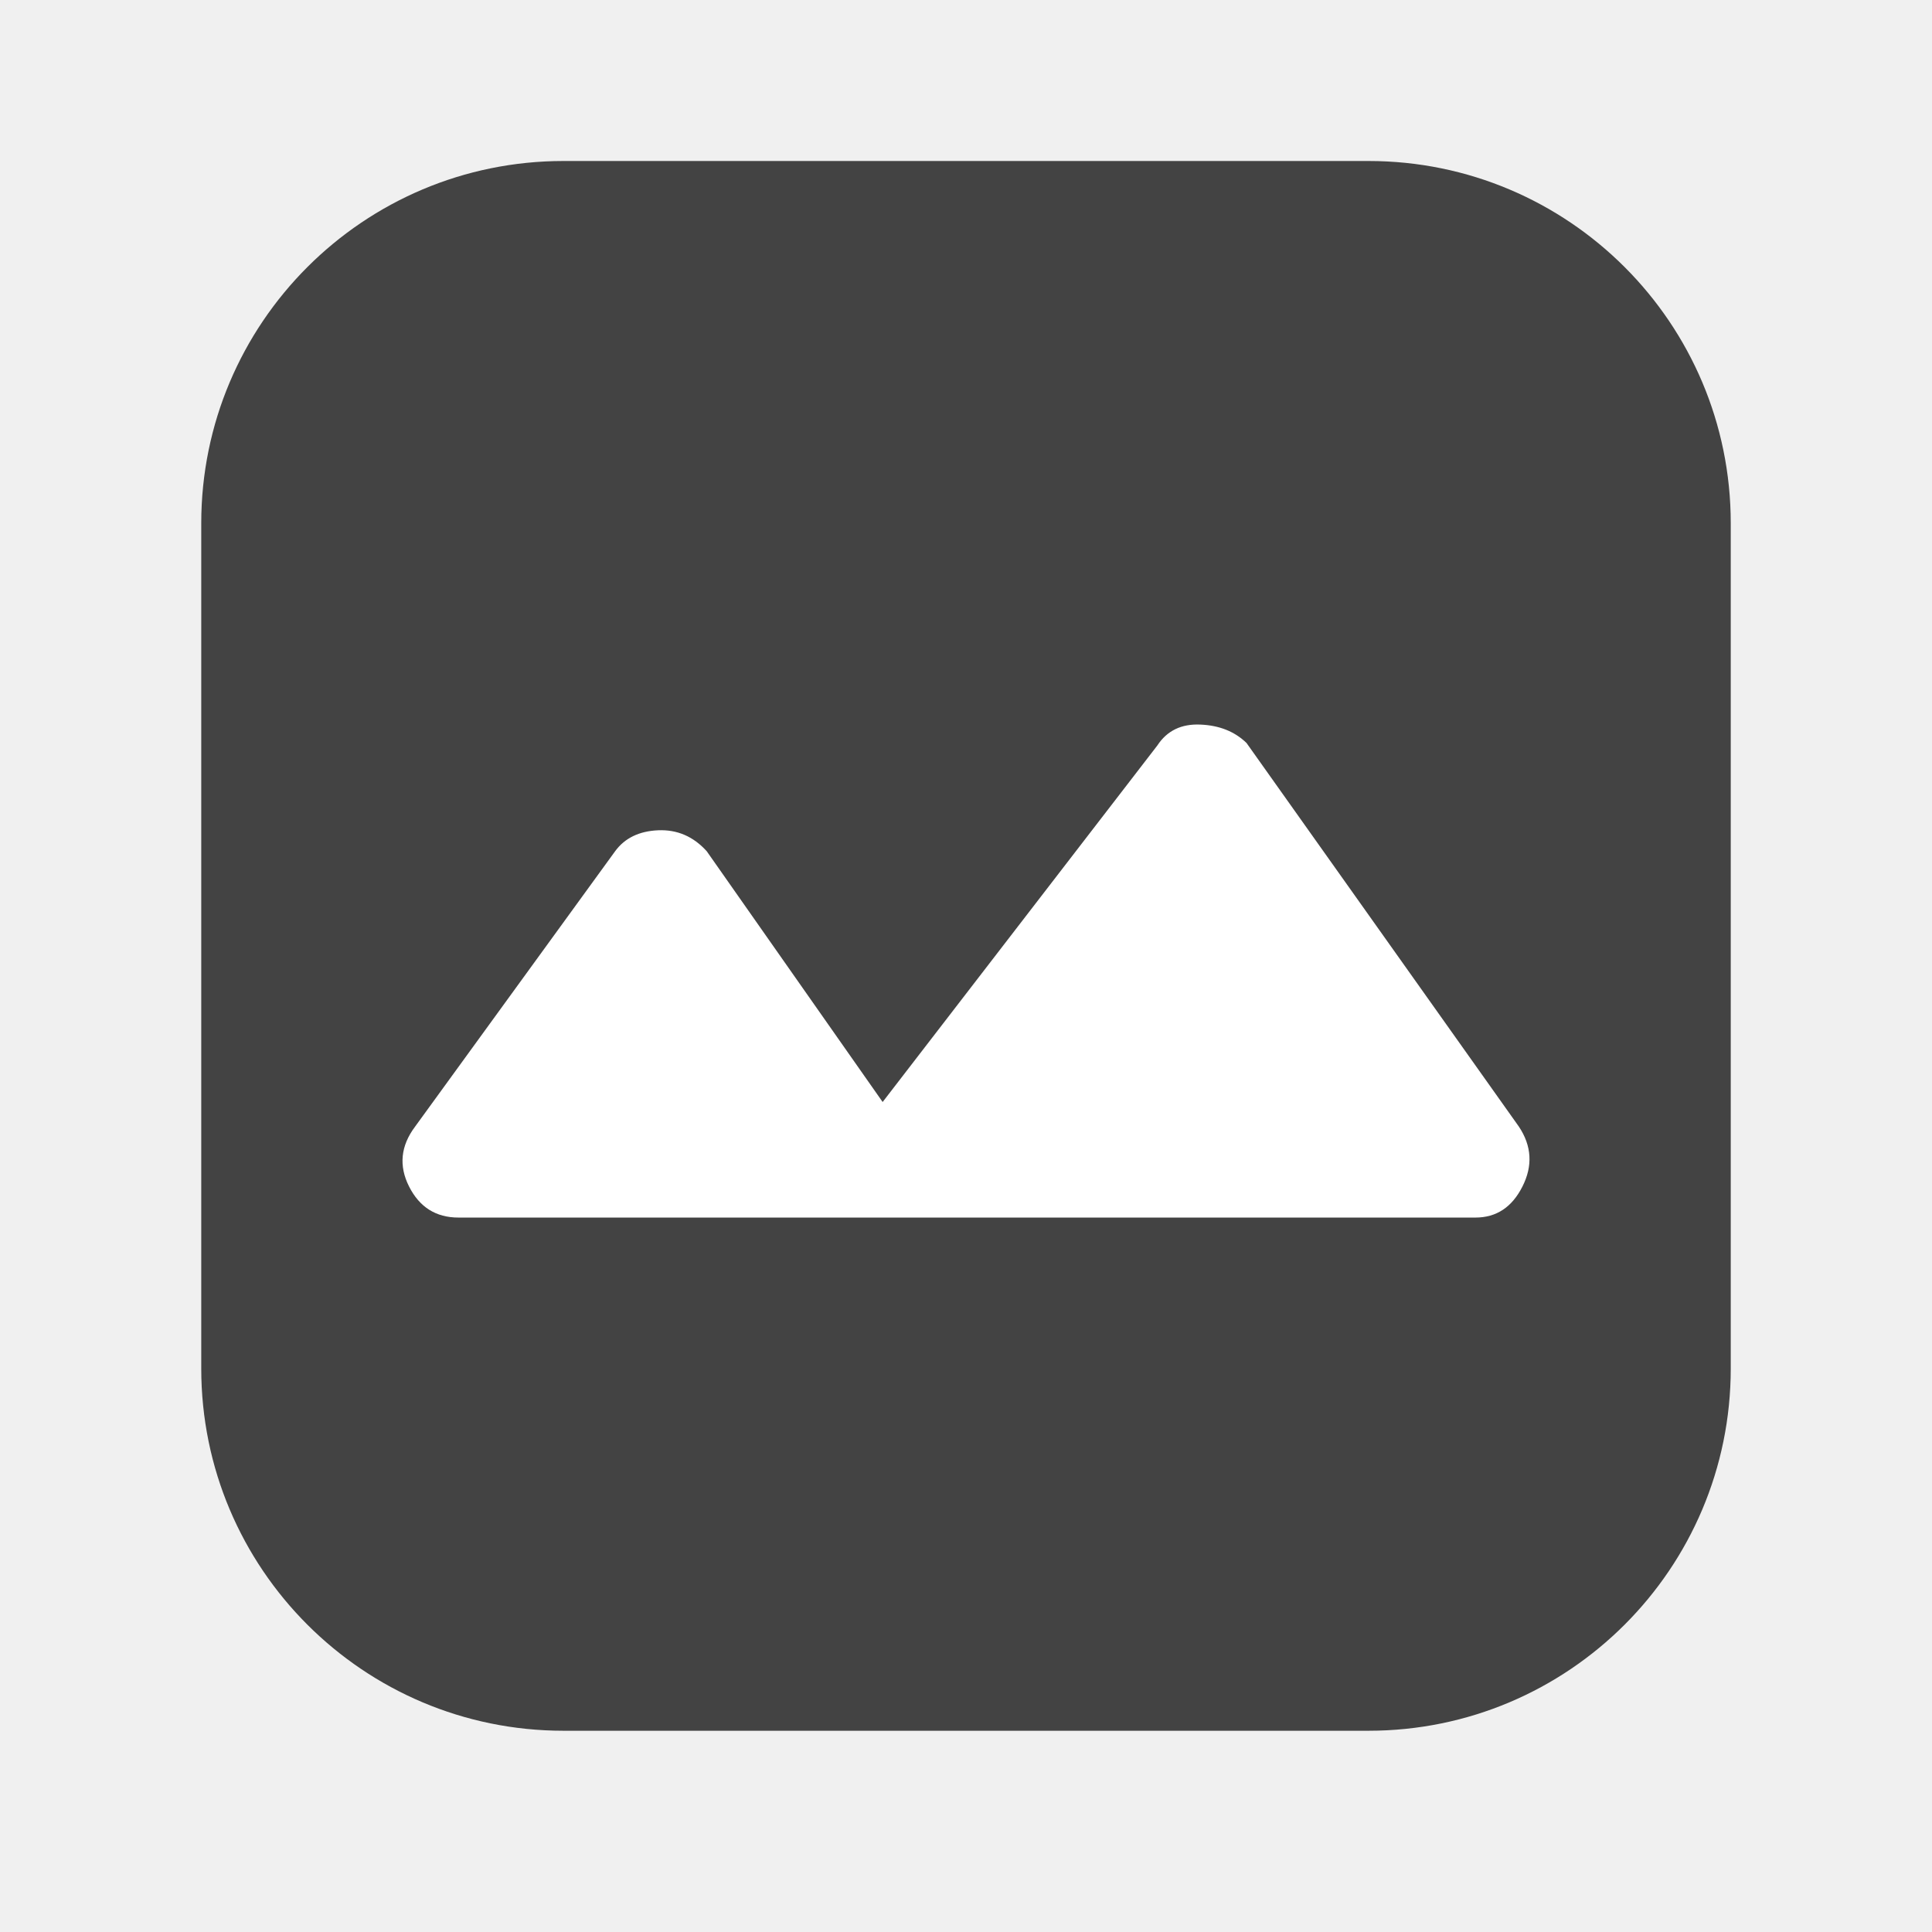
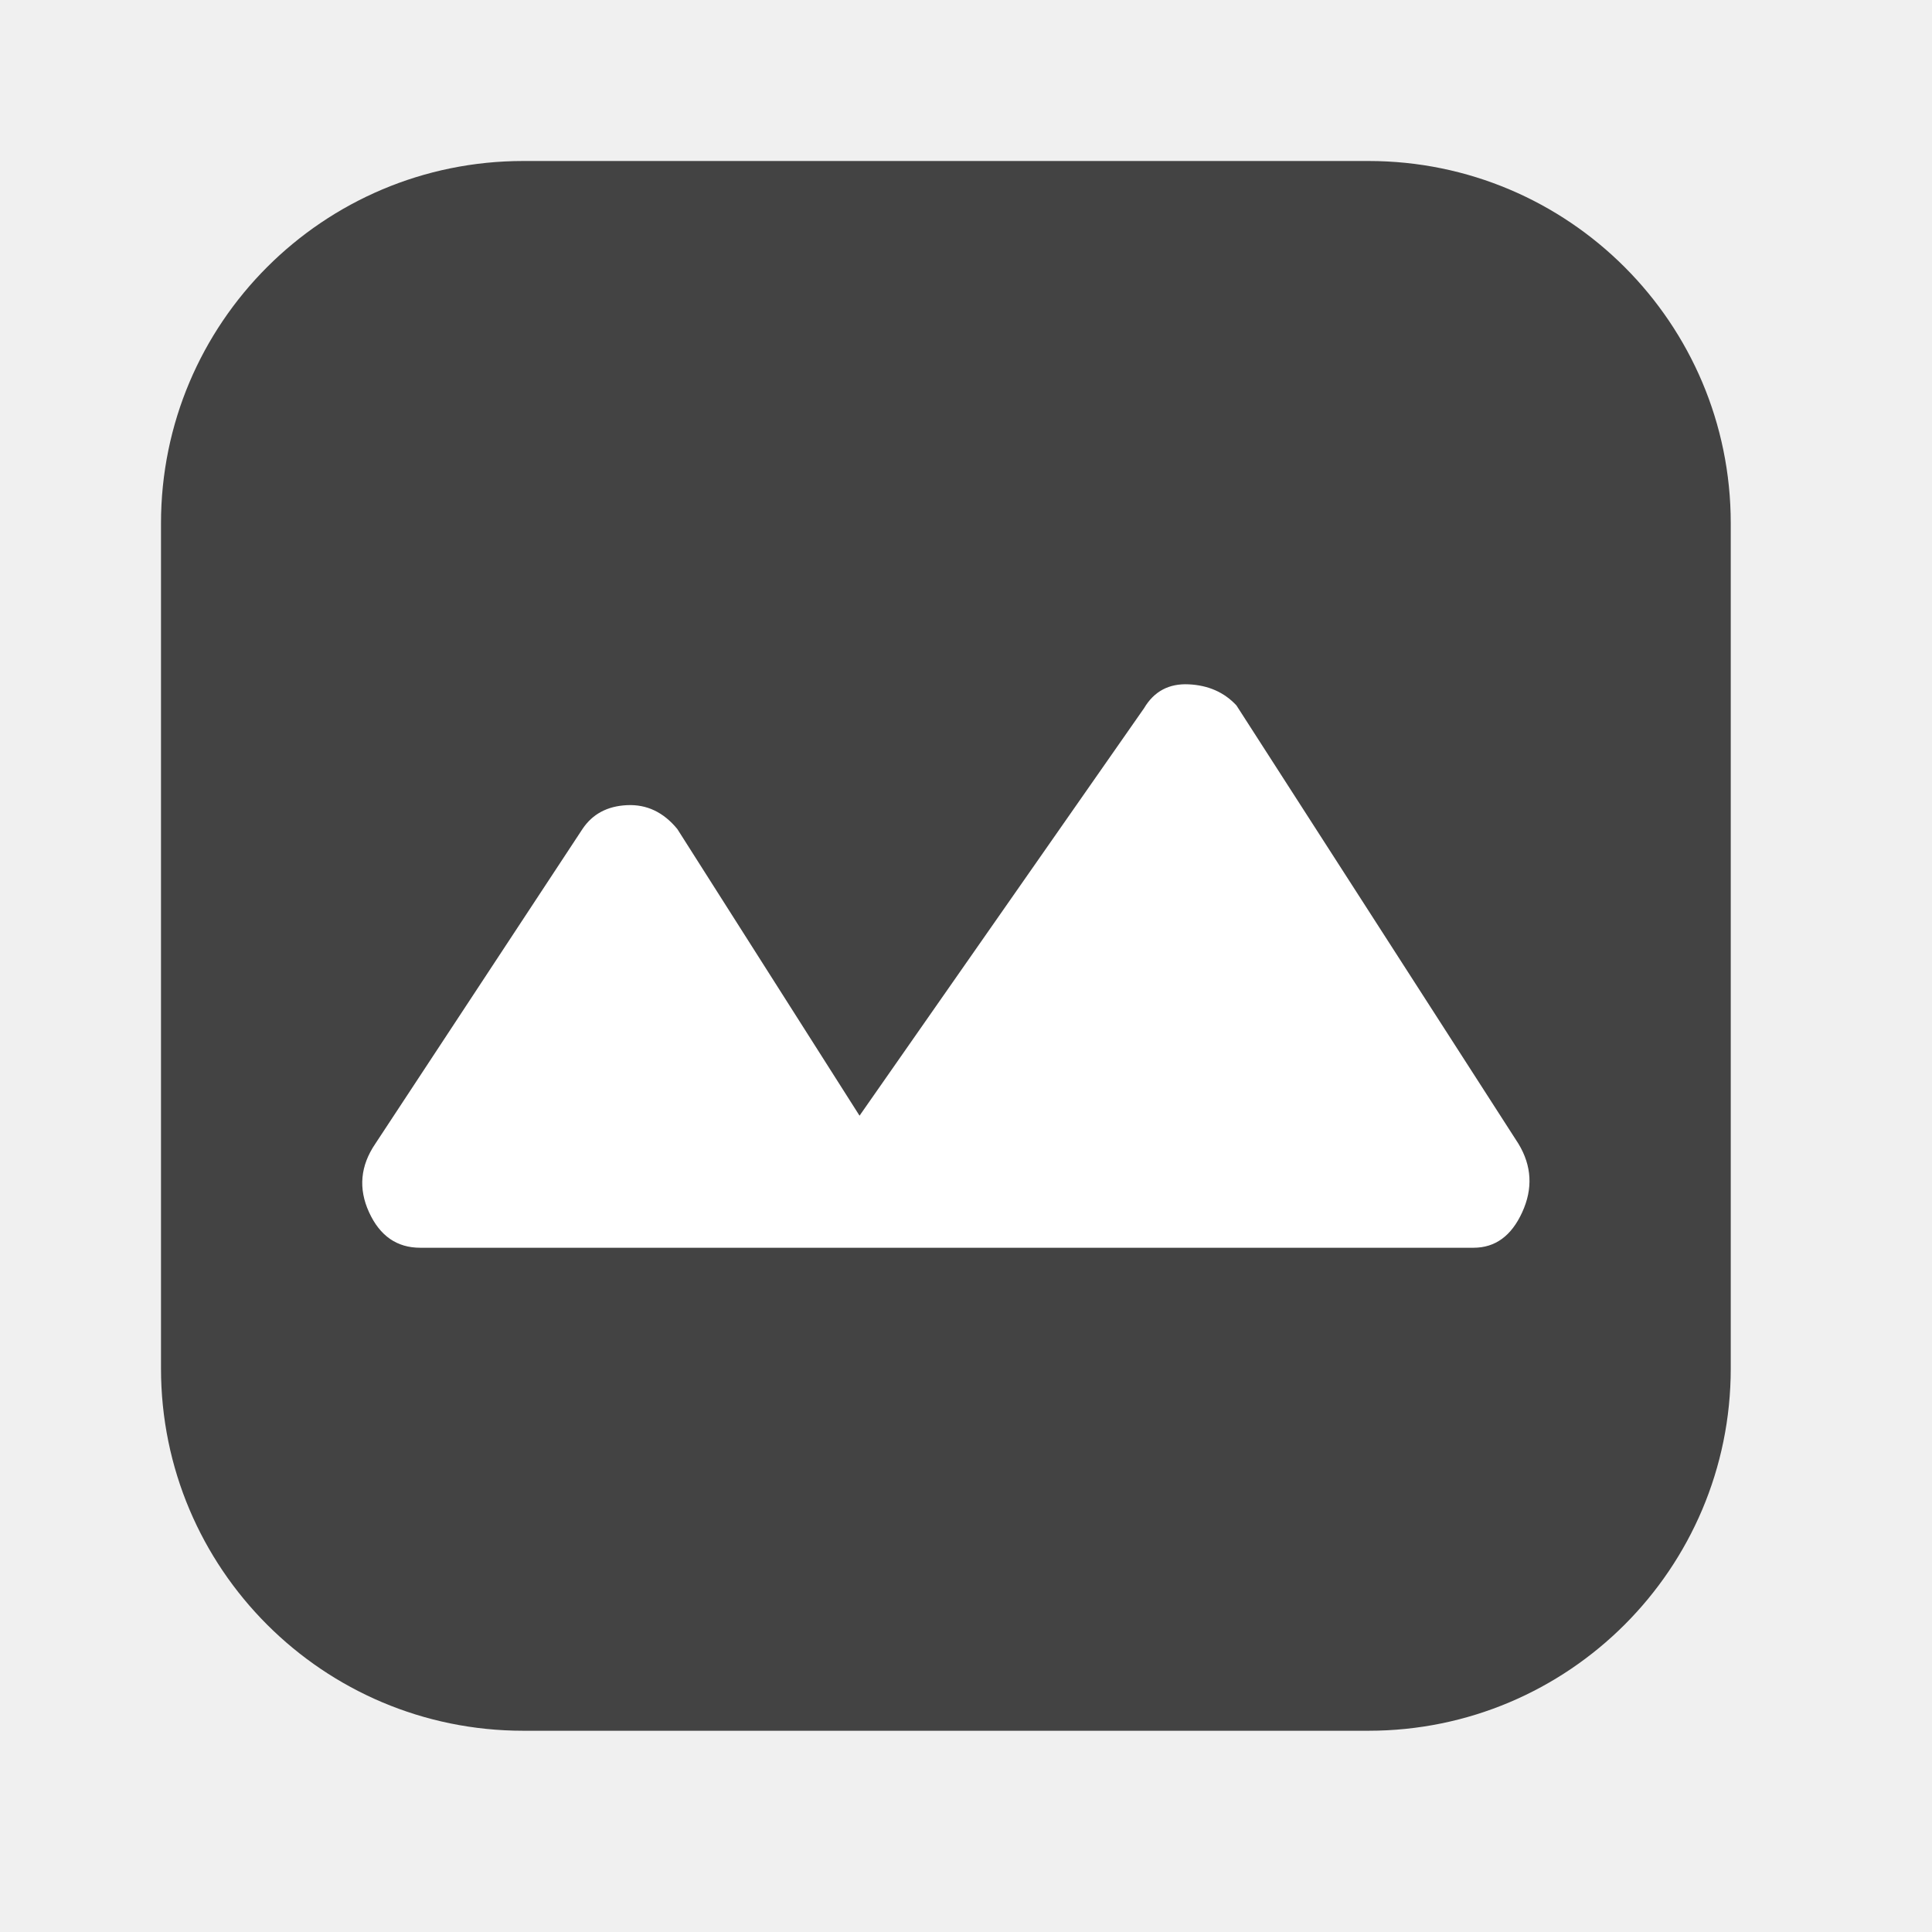
<svg xmlns="http://www.w3.org/2000/svg" width="48" height="48" viewBox="0 0 48 48" fill="none">
-   <rect x="5" y="4" width="38" height="39" rx="9" fill="#434343" />
-   <path d="M11.391 30.25H36.658C37.177 30.25 37.566 29.993 37.825 29.478C38.085 28.965 38.055 28.468 37.736 27.99L30.97 18.46C30.678 18.175 30.296 18.022 29.823 18.002C29.35 17.981 28.994 18.154 28.754 18.521L21.929 27.379L17.558 21.148C17.226 20.781 16.824 20.608 16.351 20.628C15.878 20.649 15.522 20.822 15.283 21.148L10.313 27.99C9.954 28.468 9.904 28.965 10.163 29.478C10.423 29.993 10.832 30.25 11.391 30.25Z" fill="white" />
+   <rect x="4" y="4" width="39" height="39" rx="9" fill="#434343" />
+   <path d="M10.44 31H36.61C37.148 31 37.551 30.706 37.819 30.118C38.088 29.531 38.057 28.964 37.726 28.417L30.719 17.526C30.416 17.2 30.021 17.025 29.531 17.002C29.041 16.979 28.672 17.176 28.424 17.595L21.355 27.719L16.828 20.597C16.484 20.178 16.068 19.981 15.578 20.004C15.088 20.027 14.719 20.225 14.471 20.597L9.324 28.417C8.952 28.964 8.9 29.531 9.169 30.118C9.438 30.706 9.862 31 10.44 31Z" fill="white" />
</svg>
